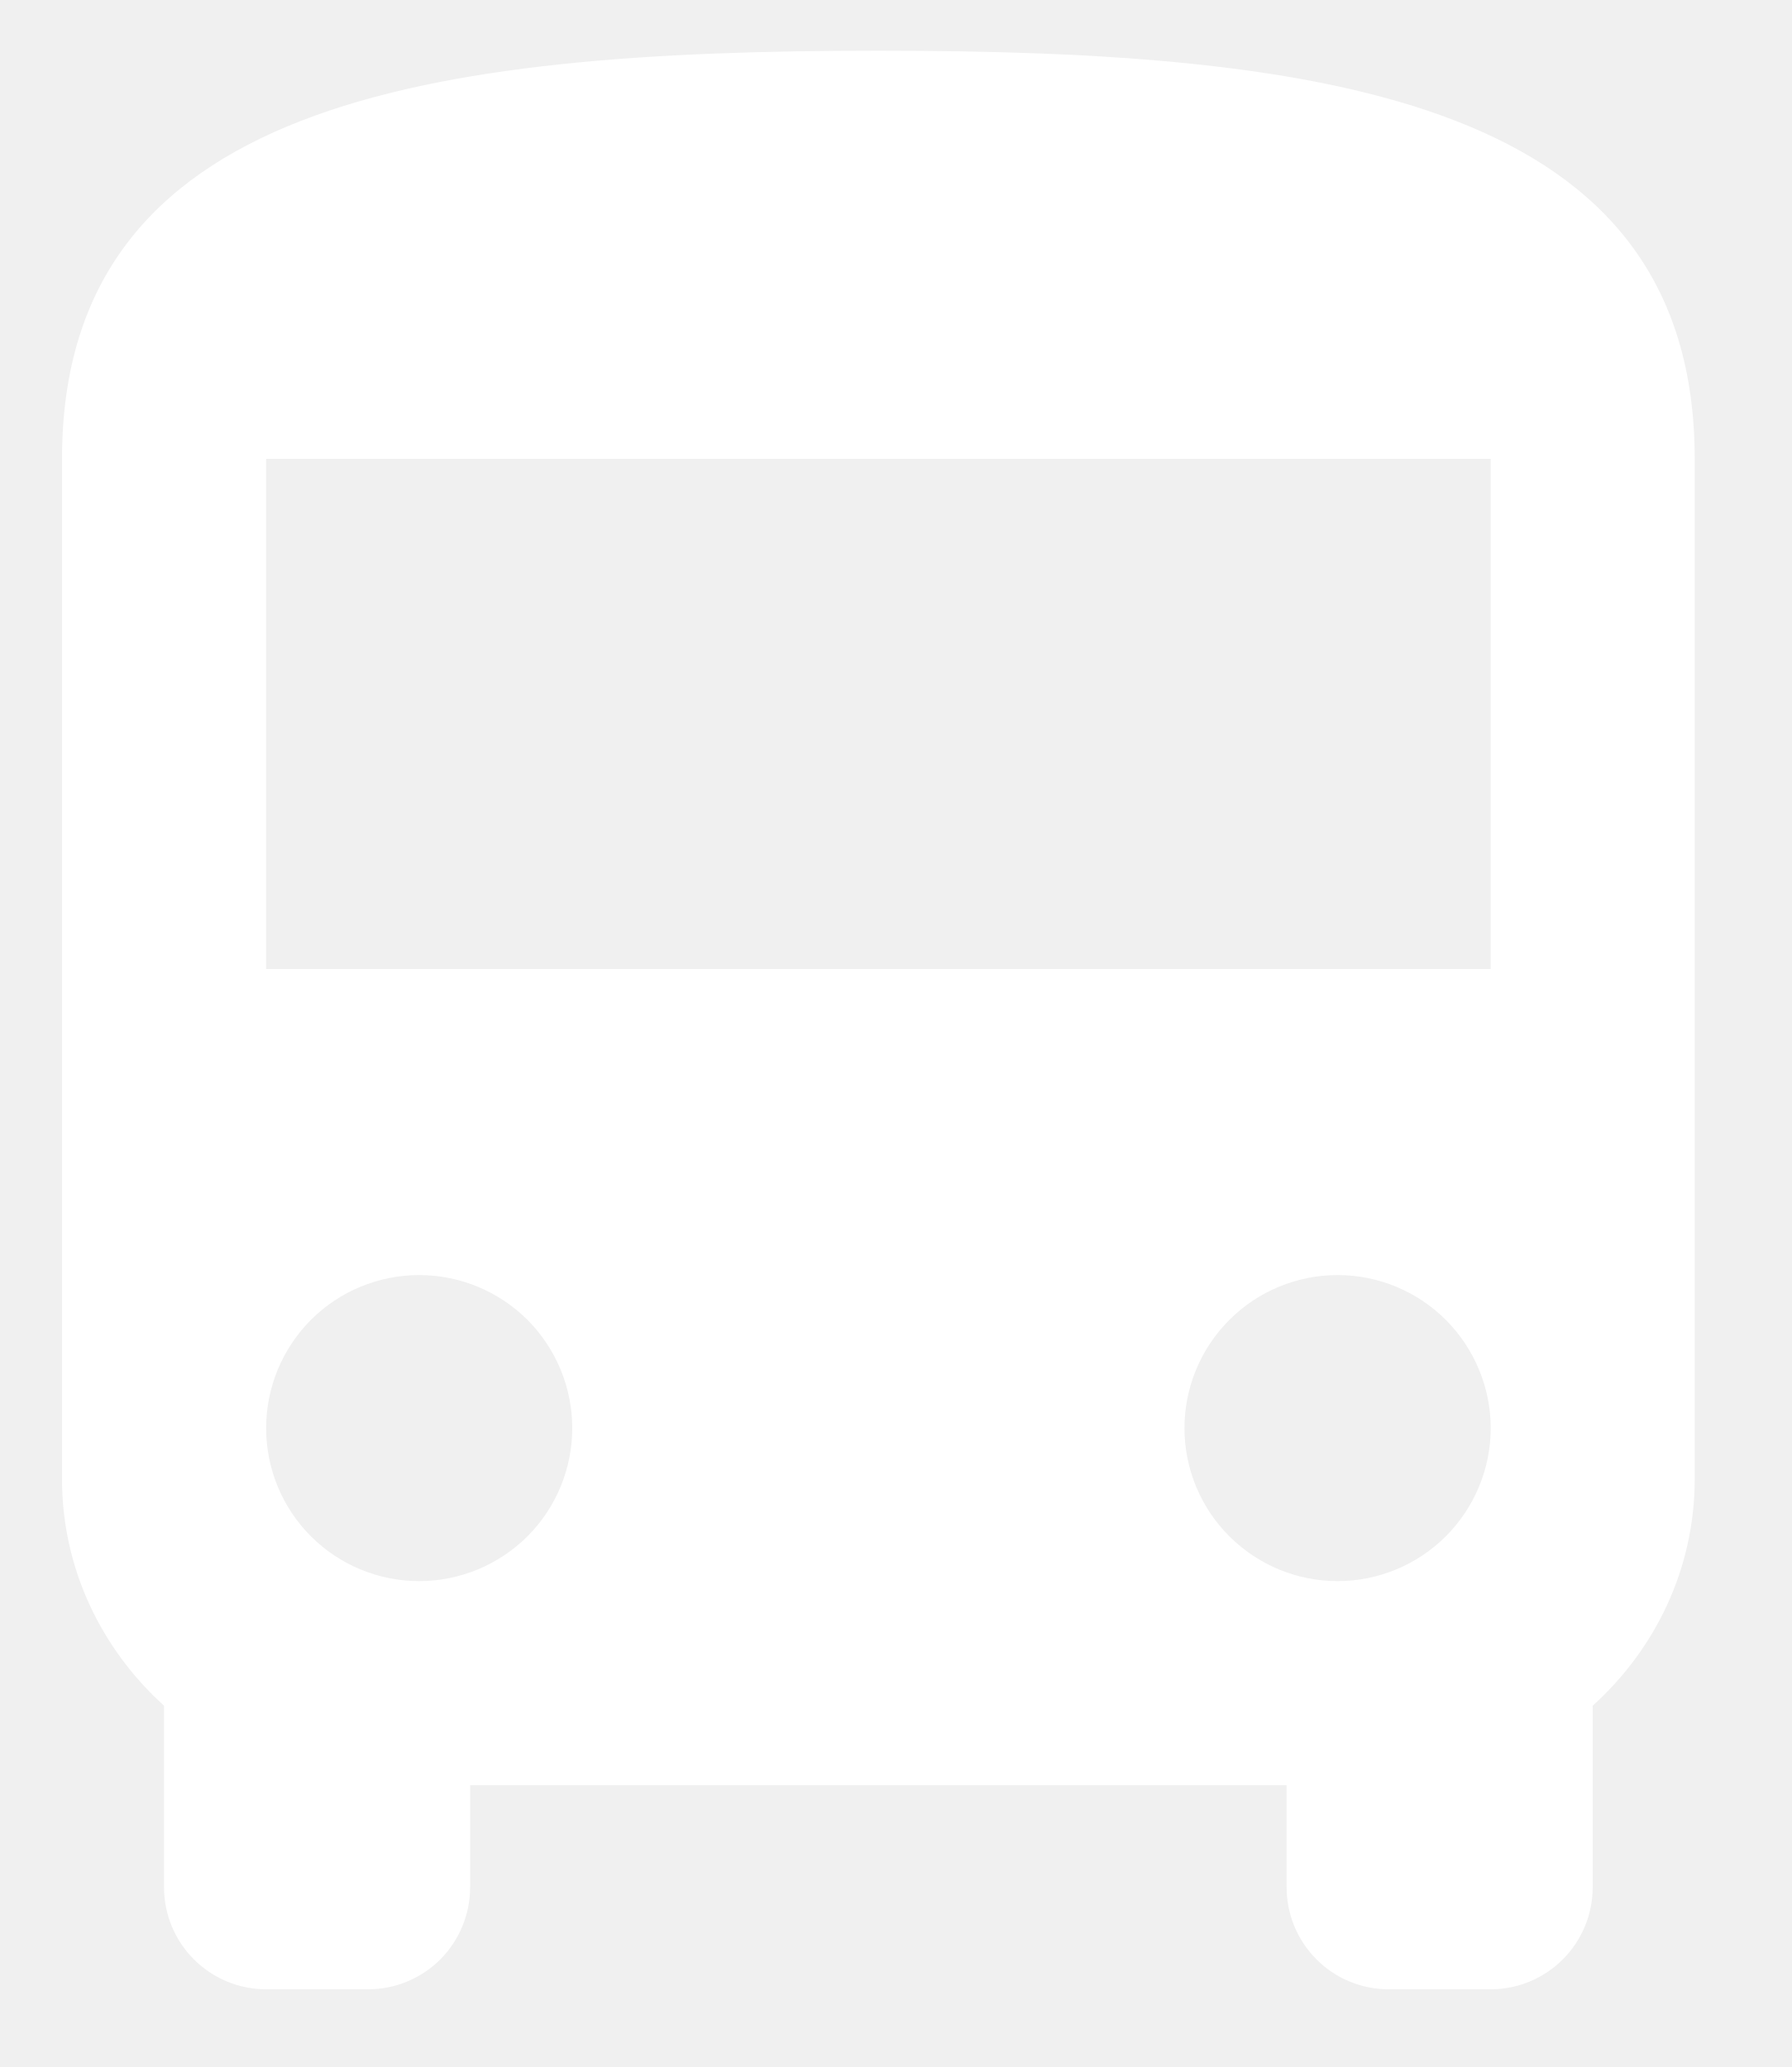
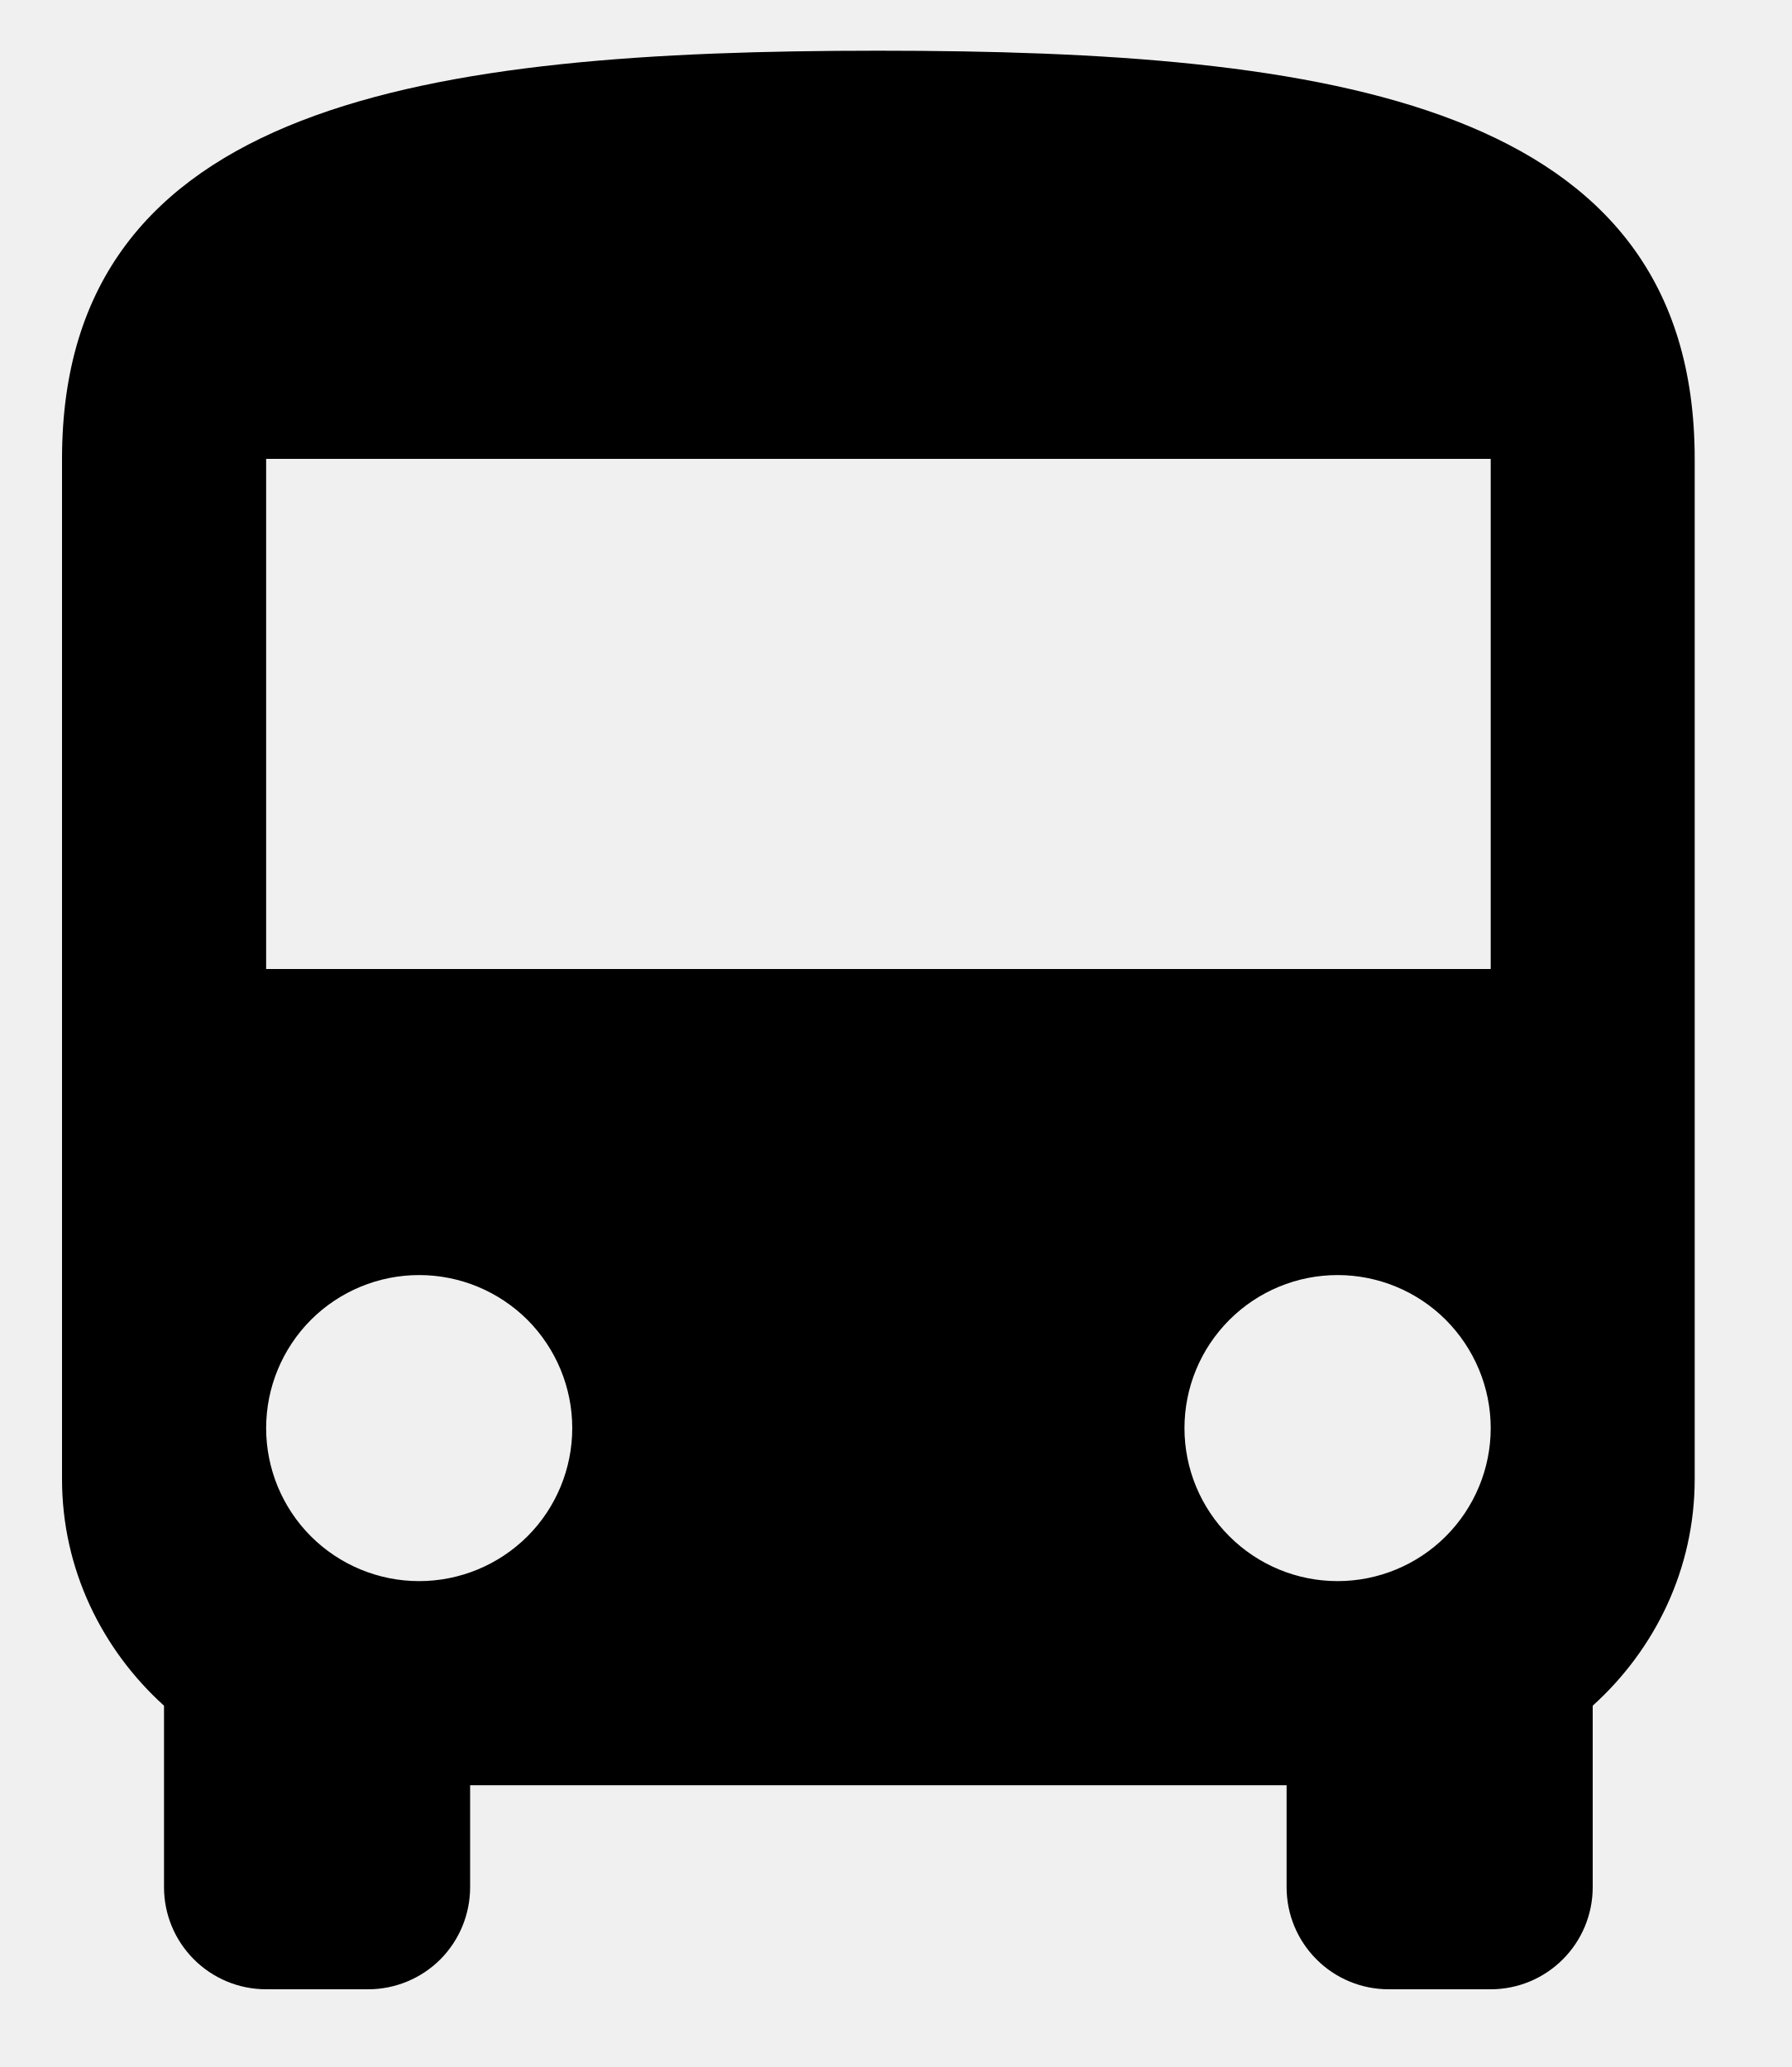
- <svg xmlns="http://www.w3.org/2000/svg" width="13" height="15" viewBox="0 0 13 15" fill="none">
-   <path d="M10.816 7.032H1.931V3.33H10.816M9.705 11.474C9.41 11.474 9.128 11.357 8.92 11.149C8.711 10.941 8.594 10.658 8.594 10.364C8.594 10.069 8.711 9.787 8.92 9.578C9.128 9.37 9.41 9.253 9.705 9.253C9.999 9.253 10.282 9.37 10.49 9.578C10.698 9.787 10.816 10.069 10.816 10.364C10.816 10.658 10.698 10.941 10.49 11.149C10.282 11.357 9.999 11.474 9.705 11.474ZM3.041 11.474C2.747 11.474 2.464 11.357 2.256 11.149C2.048 10.941 1.931 10.658 1.931 10.364C1.931 10.069 2.048 9.787 2.256 9.578C2.464 9.37 2.747 9.253 3.041 9.253C3.336 9.253 3.618 9.37 3.827 9.578C4.035 9.787 4.152 10.069 4.152 10.364C4.152 10.658 4.035 10.941 3.827 11.149C3.618 11.357 3.336 11.474 3.041 11.474ZM0.45 10.734C0.45 11.386 0.739 11.97 1.19 12.378V13.695C1.19 13.892 1.268 14.08 1.407 14.219C1.546 14.358 1.734 14.436 1.931 14.436H2.671C2.867 14.436 3.056 14.358 3.195 14.219C3.333 14.08 3.411 13.892 3.411 13.695V12.955H9.335V13.695C9.335 13.892 9.413 14.08 9.552 14.219C9.69 14.358 9.879 14.436 10.075 14.436H10.816C11.012 14.436 11.2 14.358 11.339 14.219C11.478 14.08 11.556 13.892 11.556 13.695V12.378C12.008 11.97 12.296 11.386 12.296 10.734V3.33C12.296 0.738 9.646 0.368 6.373 0.368C3.1 0.368 0.45 0.738 0.45 3.33V10.734Z" fill="white" />
+ <svg xmlns="http://www.w3.org/2000/svg" width="13" height="15" viewBox="0 0 13 15" fill="currentColor">
+   <path d="M10.816 7.032H1.931V3.33H10.816M9.705 11.474C9.41 11.474 9.128 11.357 8.92 11.149C8.711 10.941 8.594 10.658 8.594 10.364C8.594 10.069 8.711 9.787 8.92 9.578C9.128 9.37 9.41 9.253 9.705 9.253C9.999 9.253 10.282 9.37 10.49 9.578C10.698 9.787 10.816 10.069 10.816 10.364C10.816 10.658 10.698 10.941 10.49 11.149C10.282 11.357 9.999 11.474 9.705 11.474ZM3.041 11.474C2.747 11.474 2.464 11.357 2.256 11.149C2.048 10.941 1.931 10.658 1.931 10.364C1.931 10.069 2.048 9.787 2.256 9.578C2.464 9.37 2.747 9.253 3.041 9.253C3.336 9.253 3.618 9.37 3.827 9.578C4.035 9.787 4.152 10.069 4.152 10.364C4.152 10.658 4.035 10.941 3.827 11.149C3.618 11.357 3.336 11.474 3.041 11.474ZM0.45 10.734C0.45 11.386 0.739 11.97 1.19 12.378V13.695C1.19 13.892 1.268 14.08 1.407 14.219C1.546 14.358 1.734 14.436 1.931 14.436H2.671C2.867 14.436 3.056 14.358 3.195 14.219C3.333 14.08 3.411 13.892 3.411 13.695V12.955H9.335V13.695C9.335 13.892 9.413 14.08 9.552 14.219C9.69 14.358 9.879 14.436 10.075 14.436H10.816C11.012 14.436 11.2 14.358 11.339 14.219C11.478 14.08 11.556 13.892 11.556 13.695V12.378C12.008 11.97 12.296 11.386 12.296 10.734V3.33C12.296 0.738 9.646 0.368 6.373 0.368C3.1 0.368 0.45 0.738 0.45 3.33V10.734Z" fill="currentColor" />
</svg>
